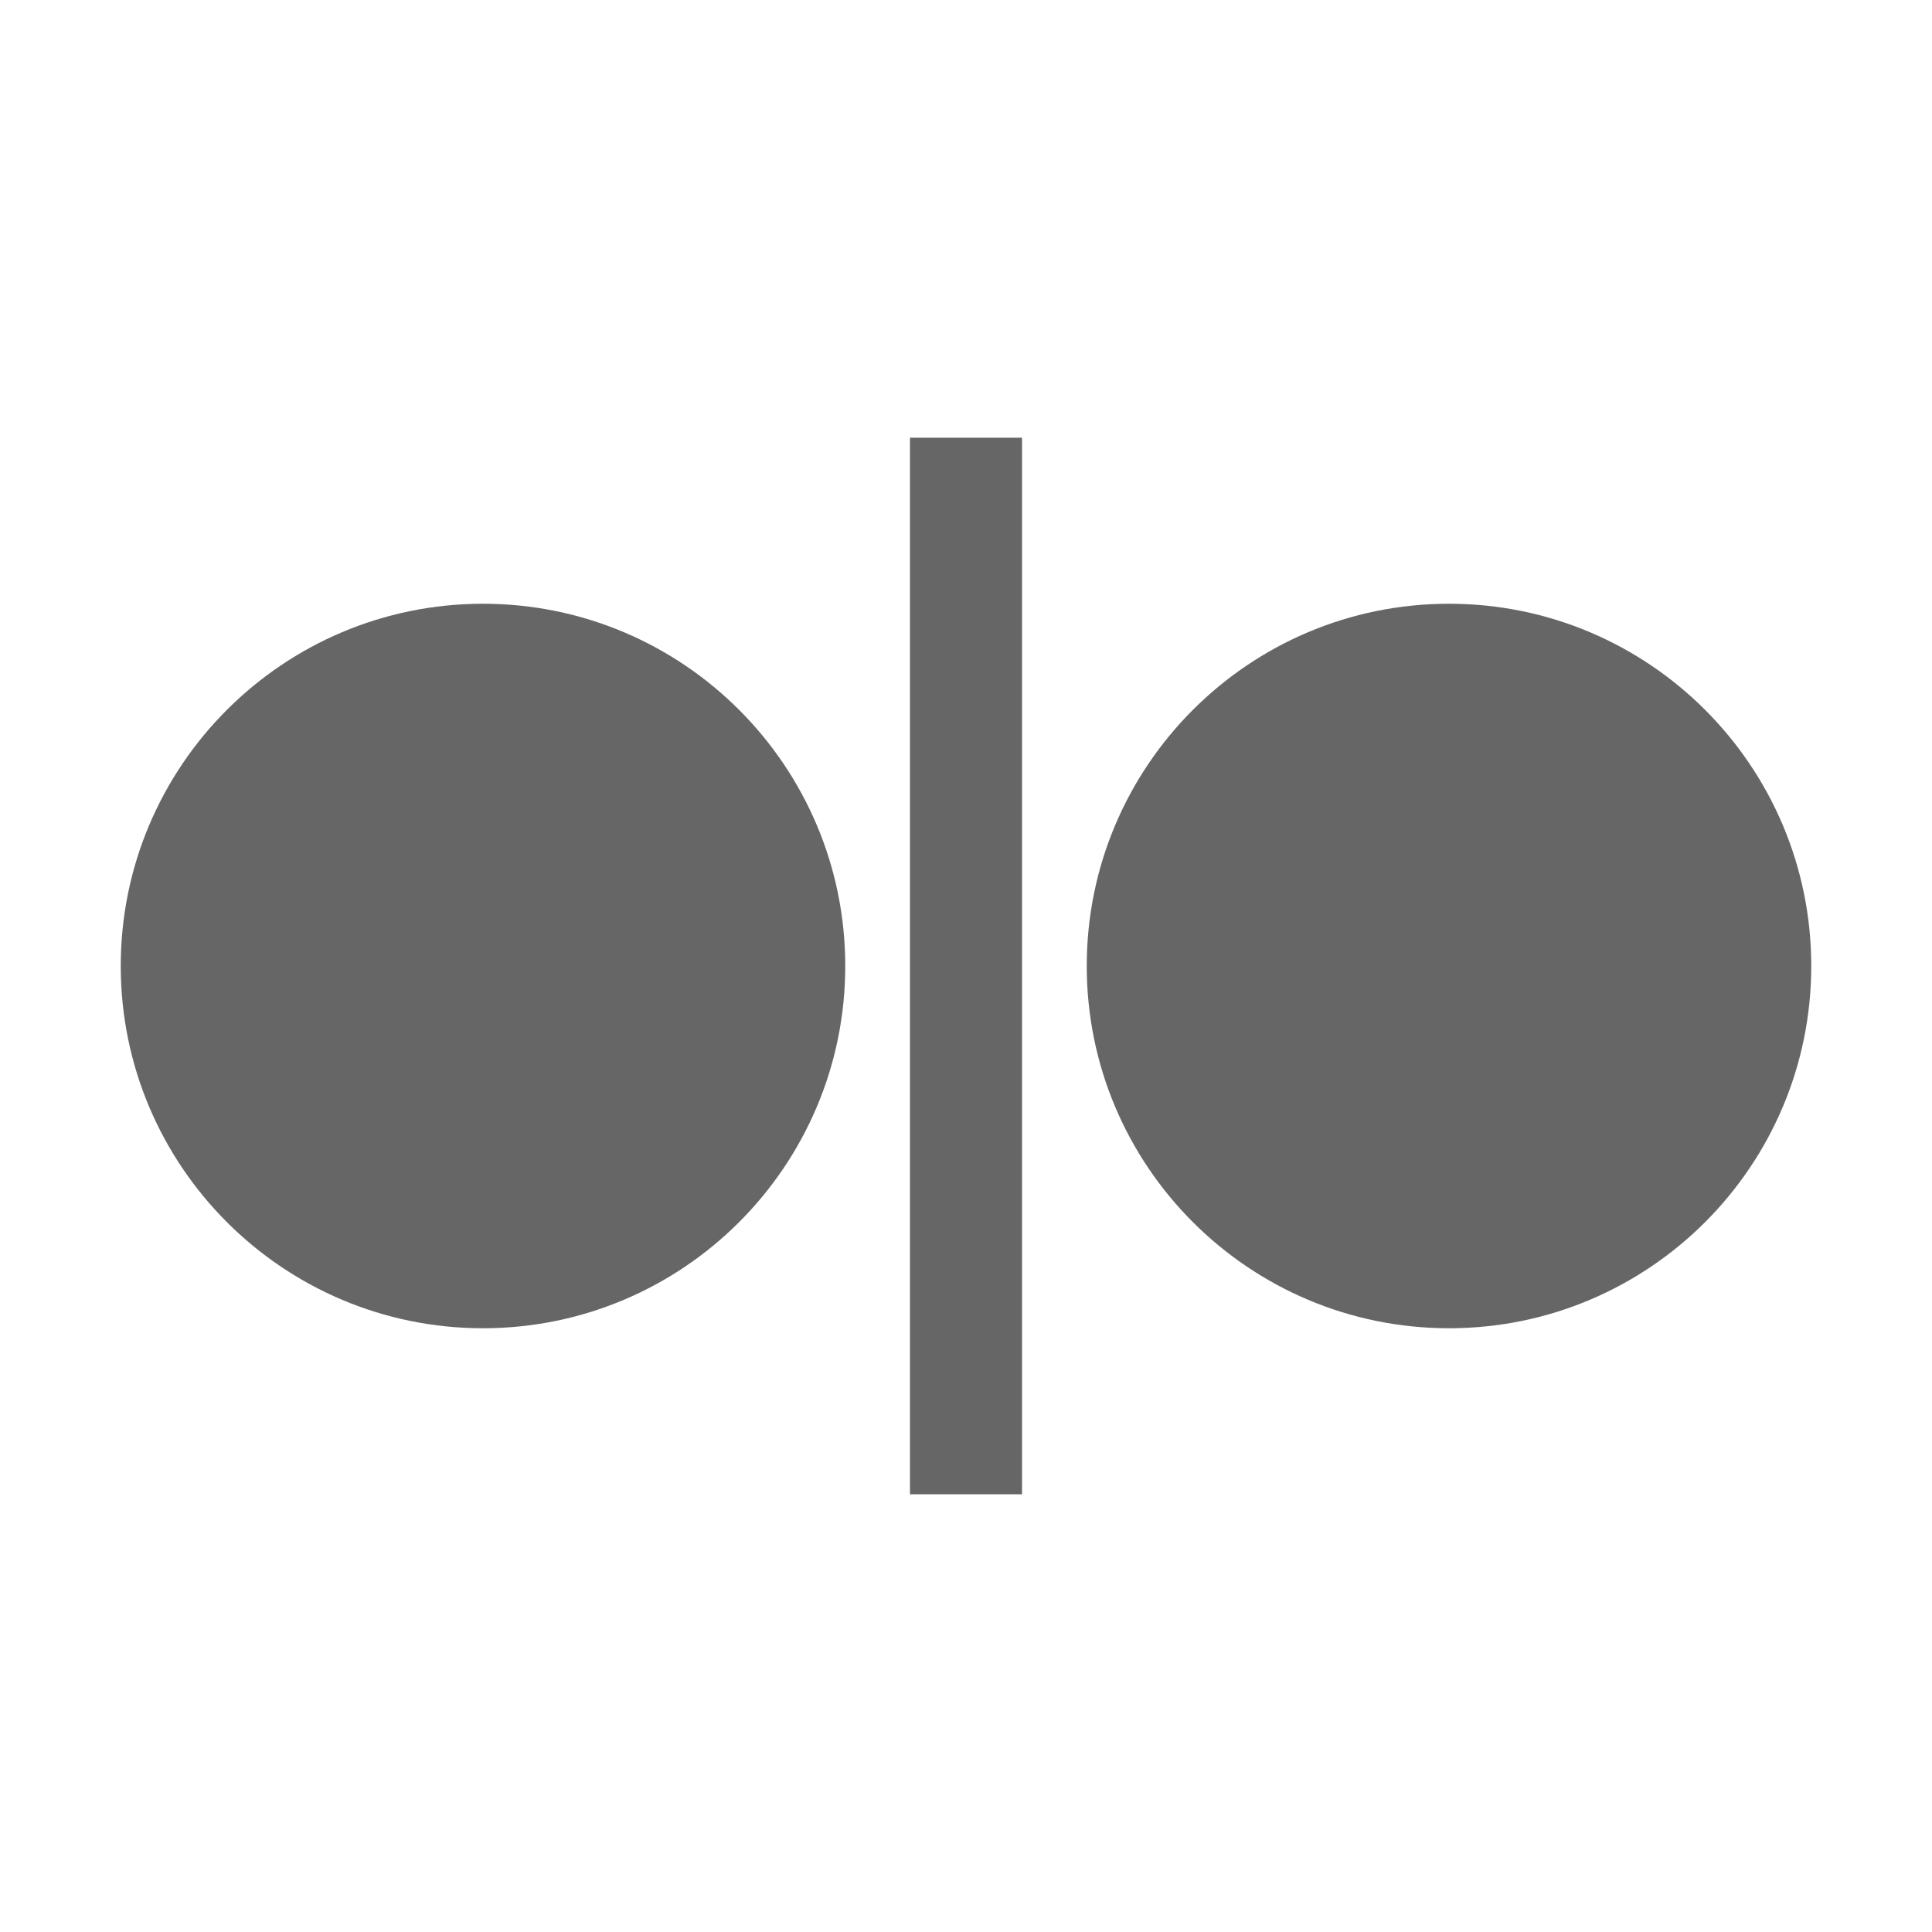
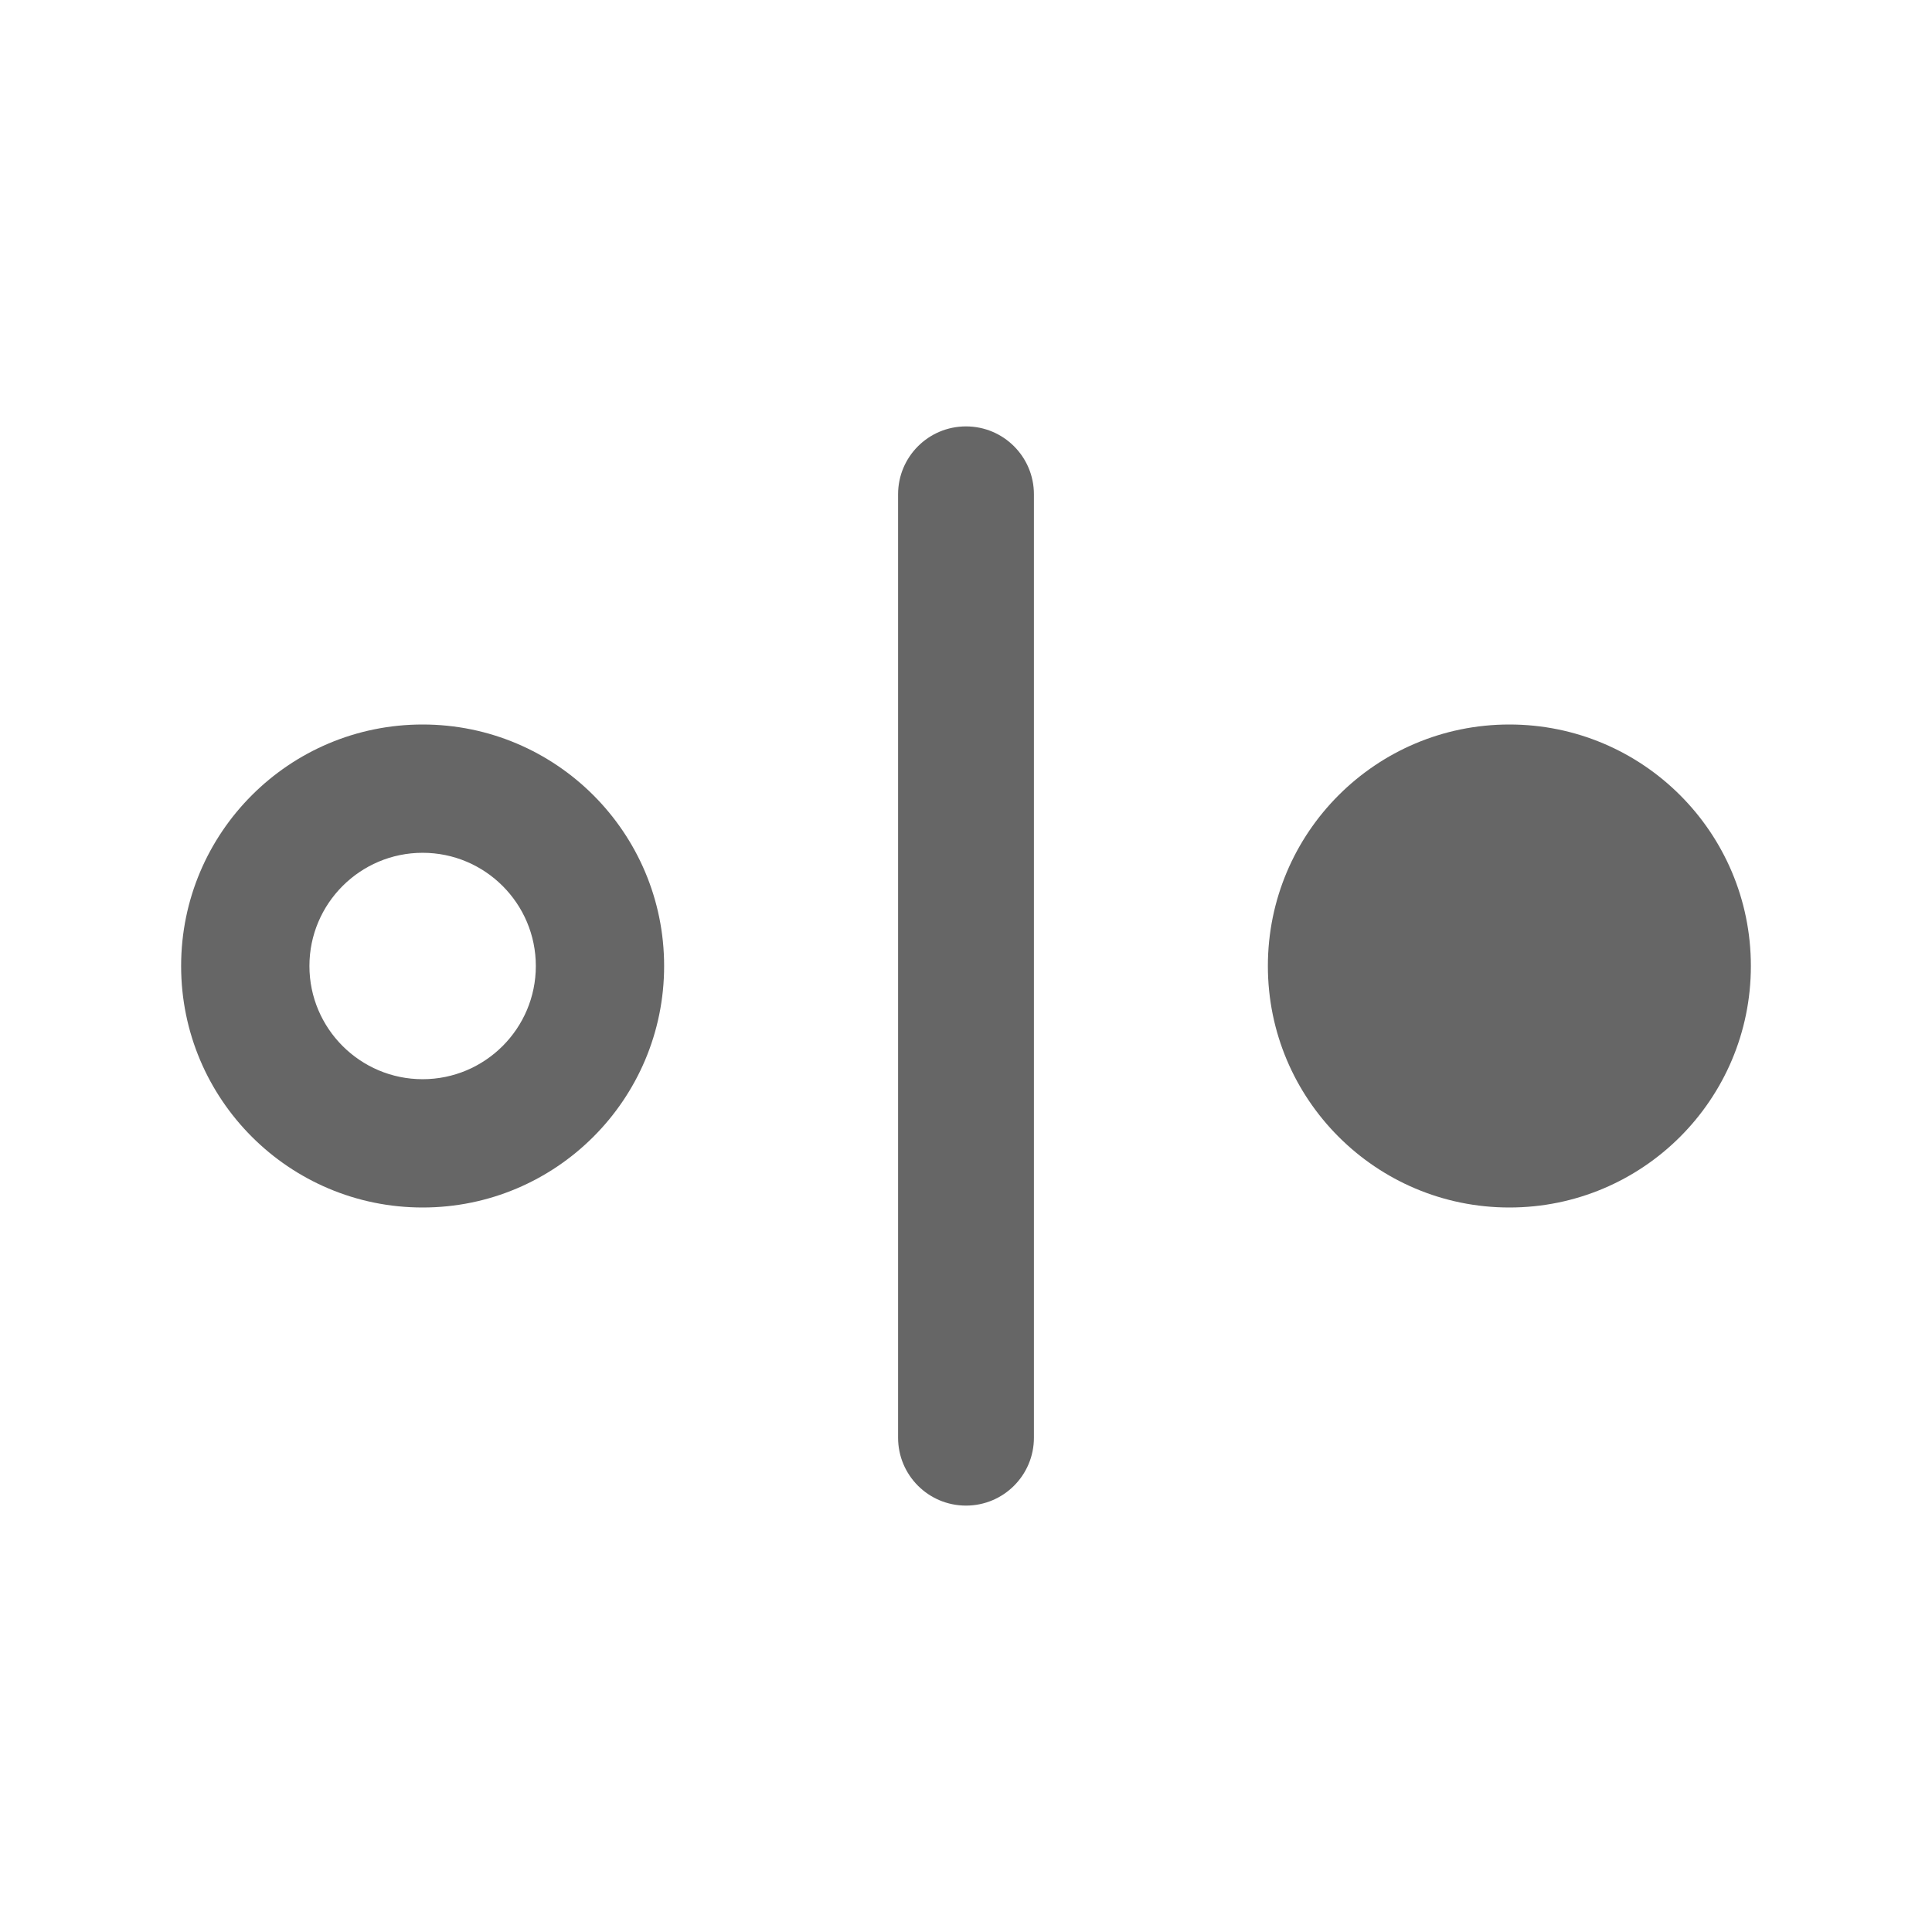
<svg xmlns="http://www.w3.org/2000/svg" version="1.1" id="icon" x="0px" y="0px" viewBox="0 0 1024 1024" enable-background="new 0 0 1024 1024" xml:space="preserve">
+   <path fill="#666666" d="M224,452c33.1,0,60,26.9,60,60s-26.9,60-60,60s-60-26.9-60-60S190.9,452,224,452 M224,384  c-70.7,0-128,57.3-128,128s57.3,128,128,128s128-57.3,128-128S294.7,384,224,384L224,384z M928,512c0,70.7-57.3,128-128,128  s-128-57.3-128-128s57.3-128,128-128S928,441.3,928,512z" />
  <g>
-     <path fill="#666666" d="M448,512c0,106-86,192-192,192S64,618,64,512s86-192,192-192S448,406,448,512z M768,320   c-106,0-192,86-192,192s86,192,192,192s192-86,192-192S874,320,768,320z M541.7,232h-59.4v560h59.4V232z" />
+     <g>
+       <path fill="#666666" d="M548,762V262c0-19.9-16.1-36-36-36c-19.9,0-36,16.1-36,36V762c0,19.9,16.1,36,36,36    C531.9,798,548,781.9,548,762z" />
+     </g>
  </g>
</svg>
